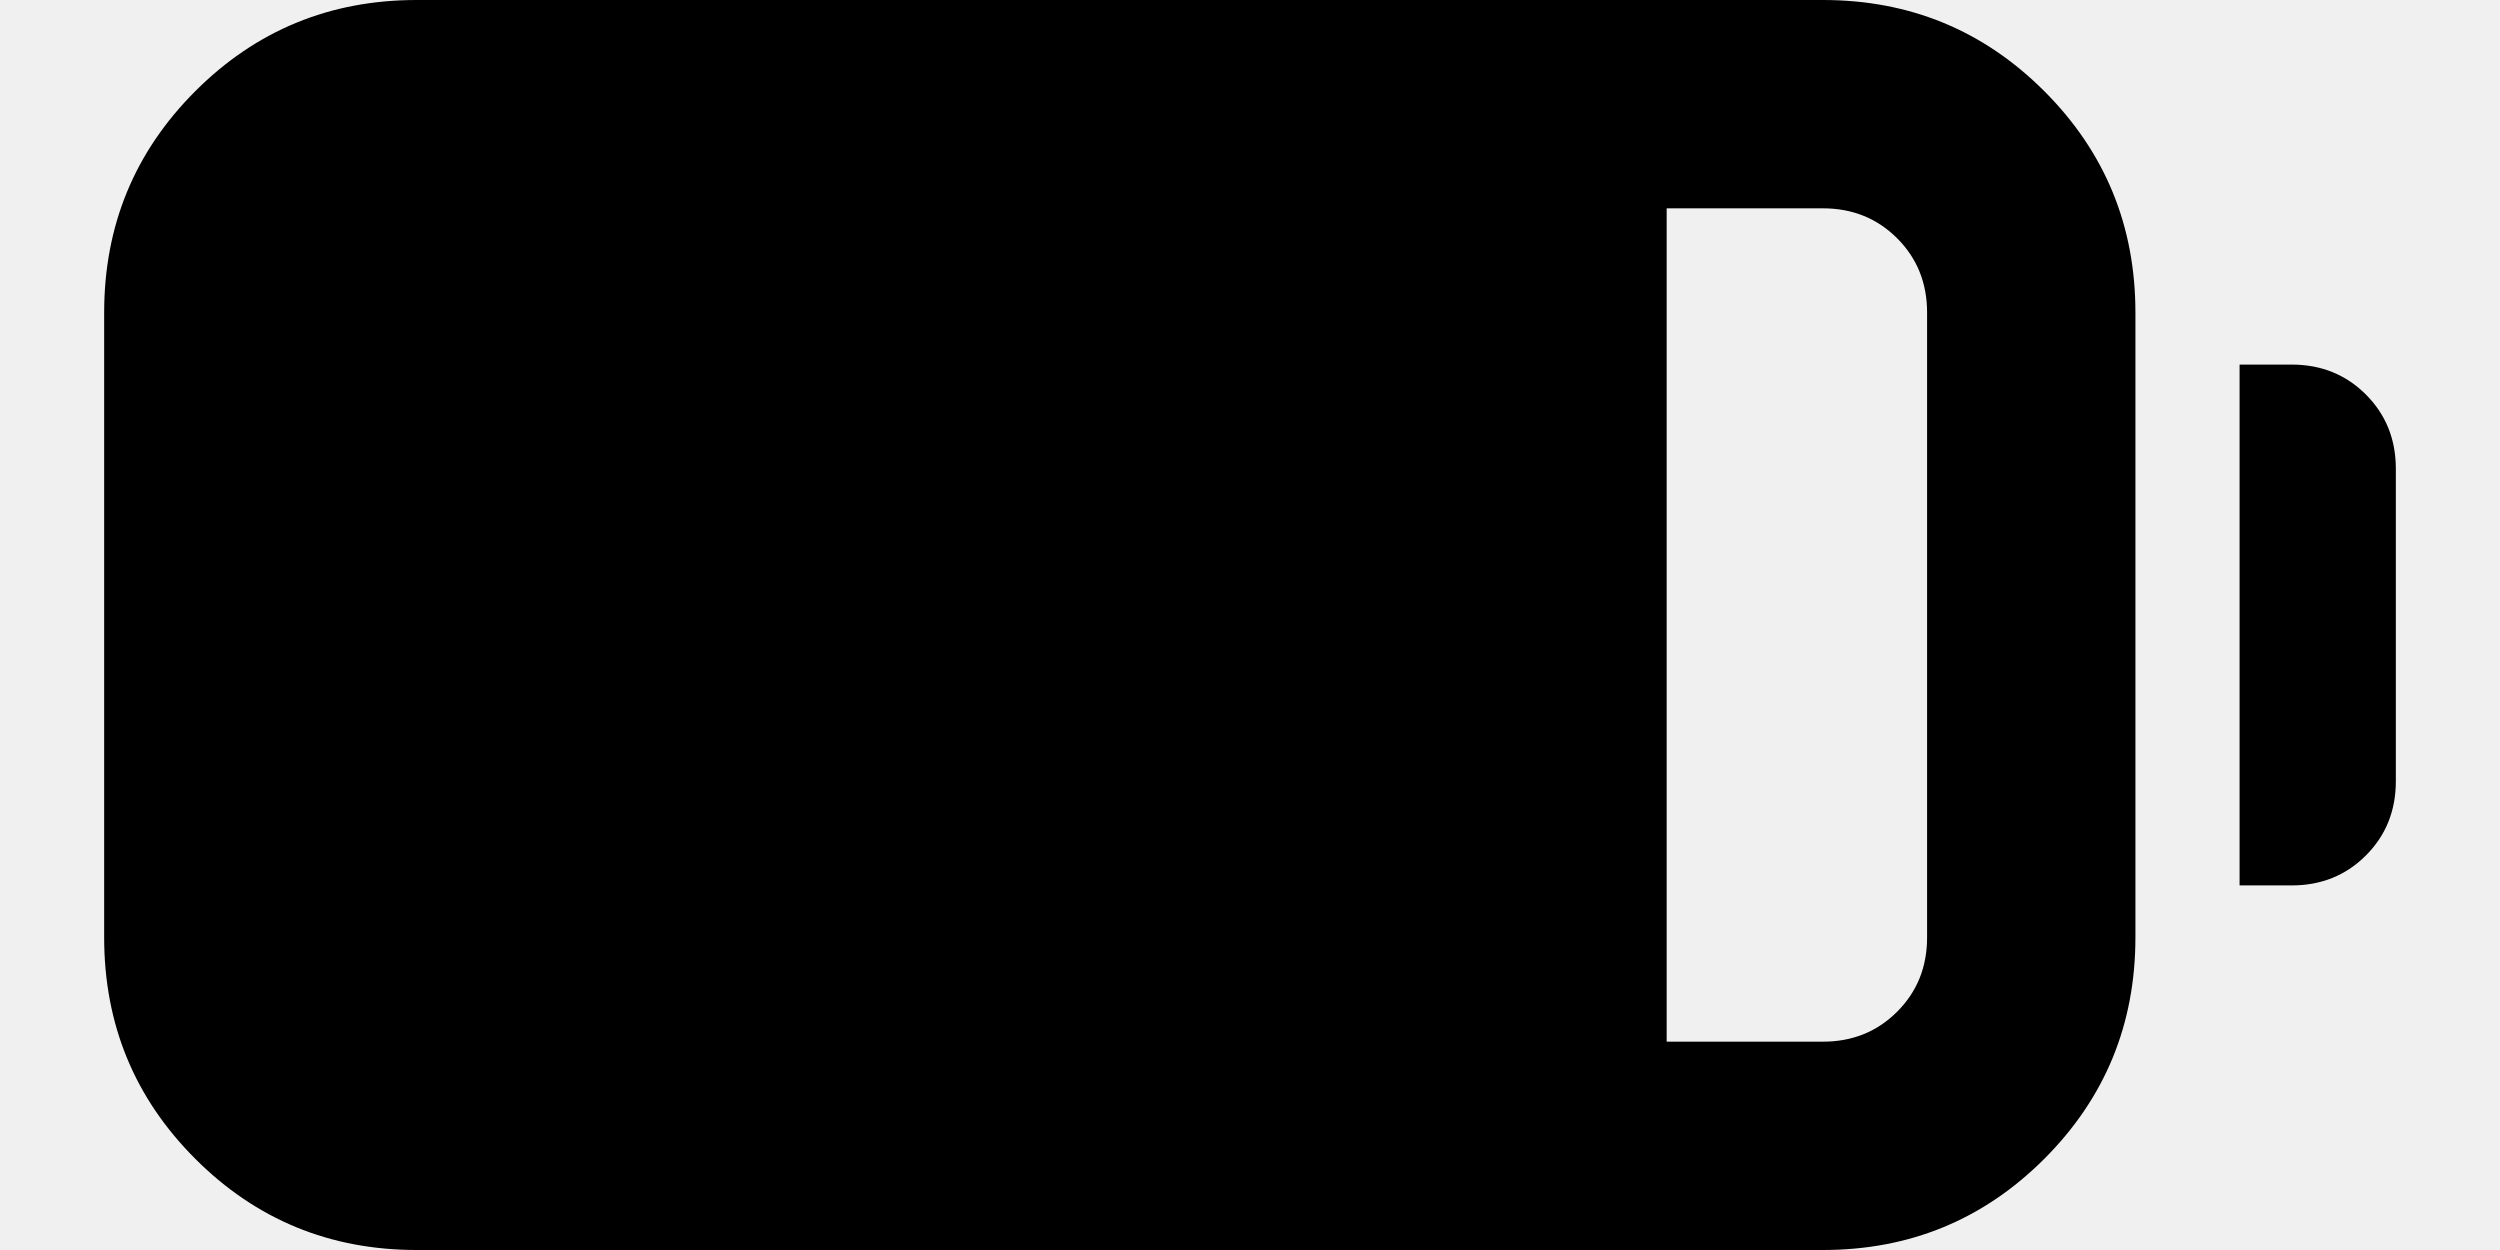
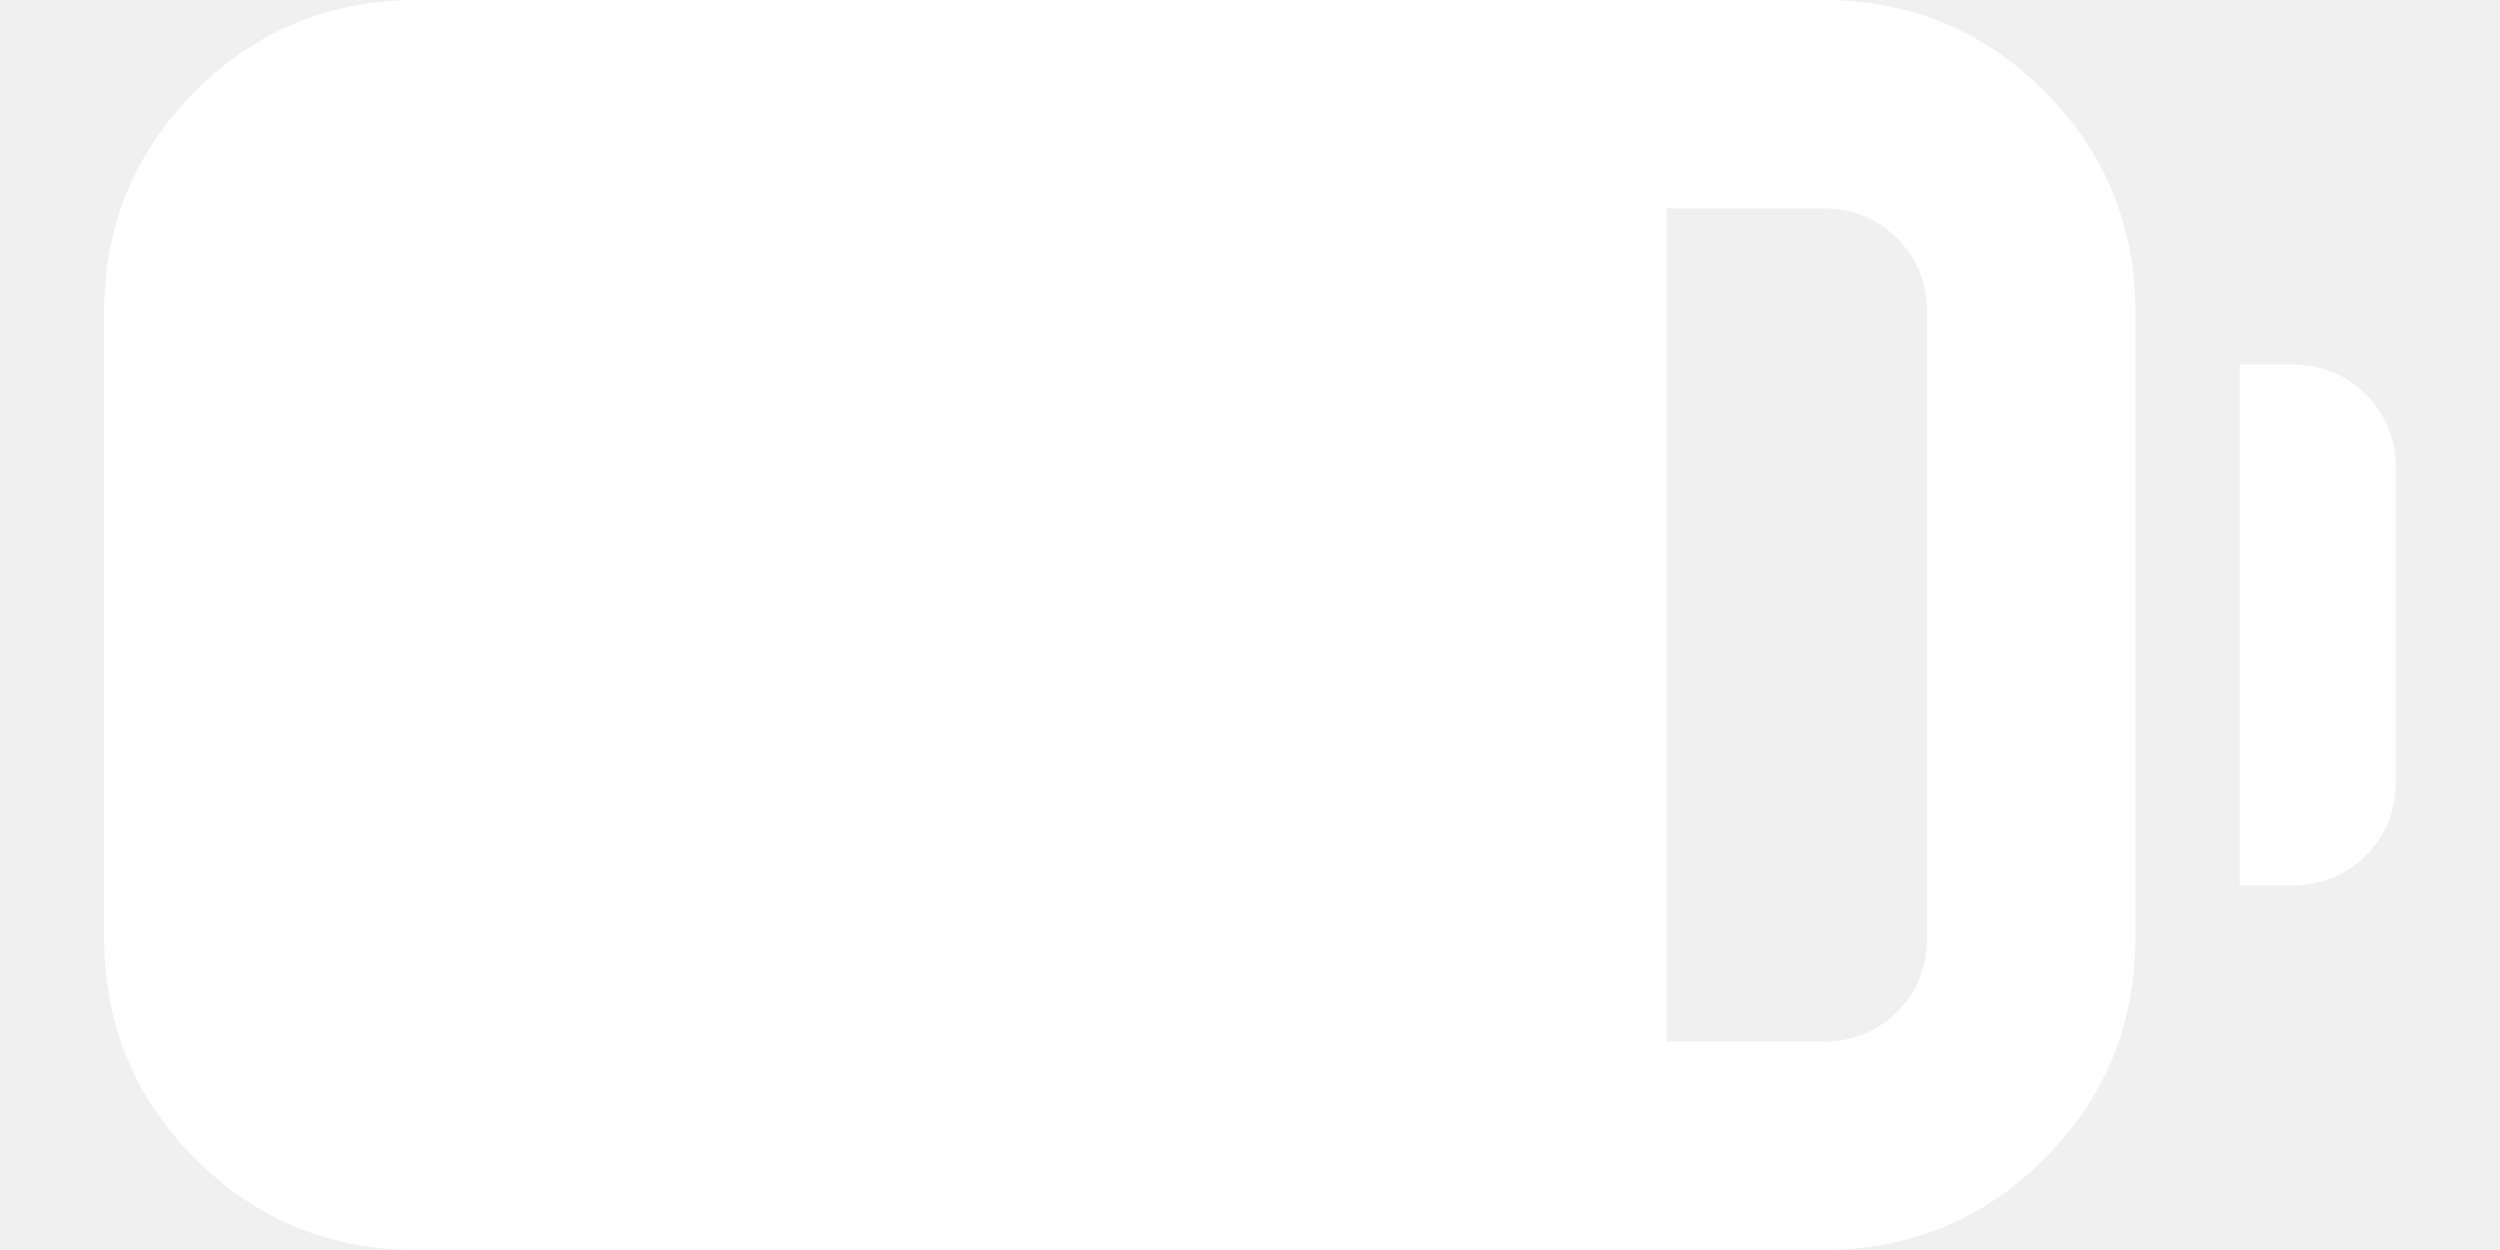
- <svg xmlns="http://www.w3.org/2000/svg" height="12px" viewBox="0 -720 960 480" width="24px" fill="#000000">
+ <svg xmlns="http://www.w3.org/2000/svg" height="480" viewBox="0 -720 960 480" width="960" fill="#FFFFFF">
  <path d="M160-240q-50 0-85-35t-35-85v-240q0-50 35-85t85-35h540q50 0 85 35t35 85v240q0 50-35 85t-85 35H160Zm480-80h60q17 0 28.5-11.5T740-360v-240q0-17-11.5-28.5T700-640h-60v320Zm220-60v-200h20q17 0 28.5 11.5T920-540v120q0 17-11.5 28.5T880-380h-20Z" />
</svg>
